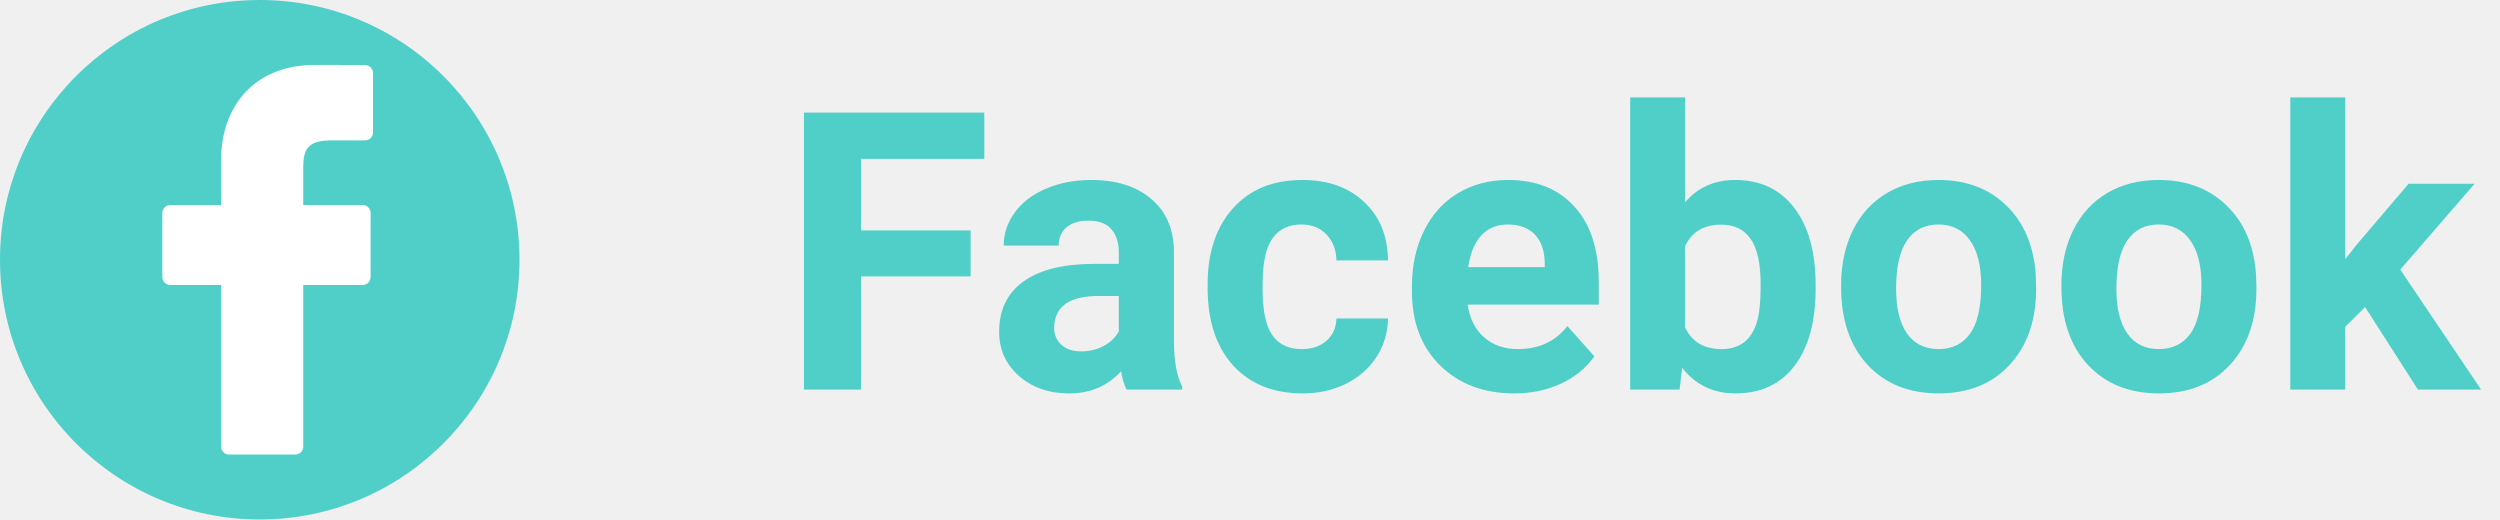
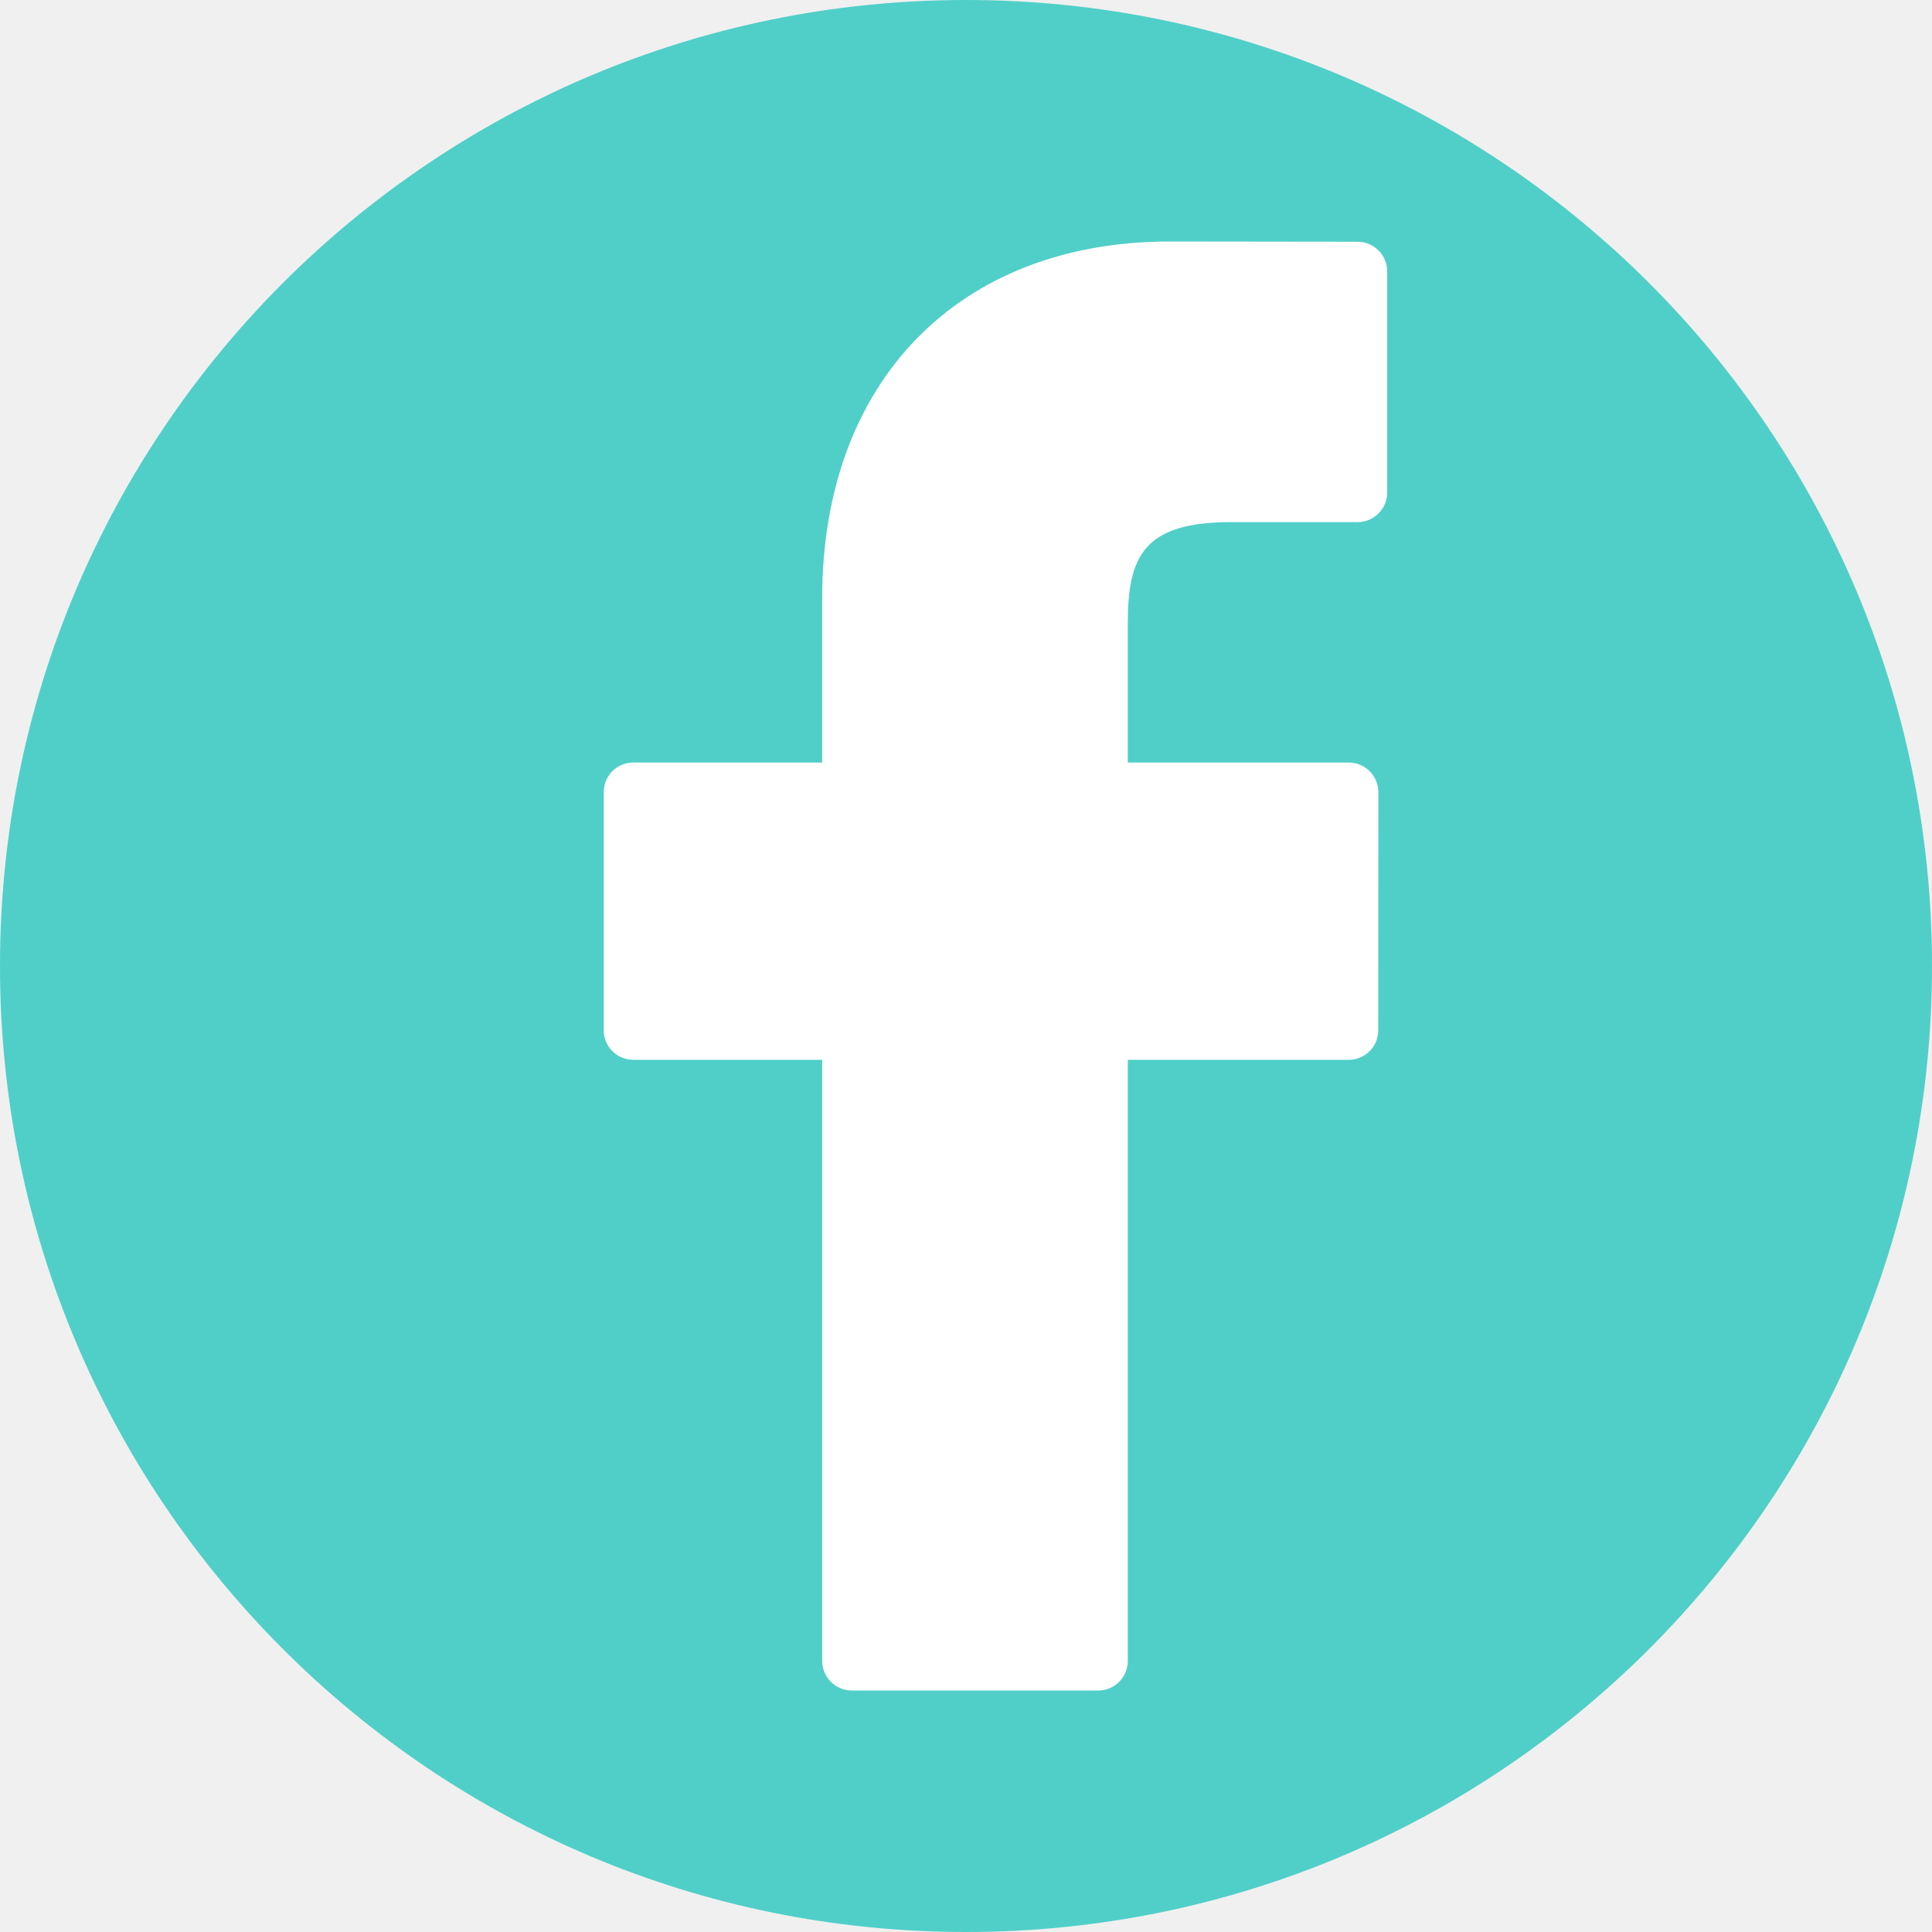
- <svg xmlns="http://www.w3.org/2000/svg" xmlns:xlink="http://www.w3.org/1999/xlink" width="77" height="16" viewBox="0 0 77 16" version="1.1">
-   <g id="Canvas" transform="translate(-15469 -586)">
-     <g id="Group">
-       <g id="Facebook">
-         <use xlink:href="#path0_fill" transform="translate(15485 586)" fill="#50cfc8" />
-       </g>
+ <svg xmlns="http://www.w3.org/2000/svg" xmlns:xlink="http://www.w3.org/1999/xlink" width="16" height="16" viewBox="0 0 16 16" version="1.1">
+   <g id="Canvas" transform="translate(-15661 -522)">
+     <g id="Group 2">
      <g id="Ellipse 7">
-         <use xlink:href="#path1_fill" transform="translate(15469 586)" fill="#50cfc8" />
+         <use xlink:href="#path0_fill" transform="translate(15661 522)" fill="#50cfc8" />
      </g>
      <g id="Group">
        <g id="Vector">
-           <use xlink:href="#path2_fill" transform="translate(15474 588)" fill="#FFFFFF" />
+           <use xlink:href="#path1_fill" transform="translate(15666 524)" fill="#FFFFFF" />
        </g>
      </g>
    </g>
  </g>
  <defs>
-     <path id="path0_fill" d="M 13.895 8.514L 10.52 8.514L 10.52 12L 8.762 12L 8.762 3.469L 14.316 3.469L 14.316 4.893L 10.52 4.893L 10.52 7.096L 13.895 7.096L 13.895 8.514ZM 18.699 12C 18.621 11.848 18.564 11.658 18.529 11.432C 18.119 11.889 17.586 12.117 16.93 12.117C 16.309 12.117 15.793 11.938 15.383 11.578C 14.977 11.219 14.773 10.766 14.773 10.219C 14.773 9.547 15.021 9.031 15.518 8.672C 16.018 8.312 16.738 8.131 17.68 8.127L 18.459 8.127L 18.459 7.764C 18.459 7.471 18.383 7.236 18.23 7.061C 18.082 6.885 17.846 6.797 17.521 6.797C 17.236 6.797 17.012 6.865 16.848 7.002C 16.688 7.139 16.607 7.326 16.607 7.564L 14.914 7.564C 14.914 7.197 15.027 6.857 15.254 6.545C 15.48 6.232 15.801 5.988 16.215 5.812C 16.629 5.633 17.094 5.543 17.609 5.543C 18.391 5.543 19.01 5.74 19.467 6.135C 19.928 6.525 20.158 7.076 20.158 7.787L 20.158 10.535C 20.162 11.137 20.246 11.592 20.41 11.9L 20.41 12L 18.699 12ZM 17.299 10.822C 17.549 10.822 17.779 10.768 17.99 10.658C 18.201 10.545 18.357 10.395 18.459 10.207L 18.459 9.117L 17.826 9.117C 16.979 9.117 16.527 9.41 16.473 9.996L 16.467 10.096C 16.467 10.307 16.541 10.48 16.689 10.617C 16.838 10.754 17.041 10.822 17.299 10.822ZM 24.096 10.752C 24.408 10.752 24.662 10.666 24.857 10.494C 25.053 10.322 25.154 10.094 25.162 9.809L 26.75 9.809C 26.746 10.238 26.629 10.633 26.398 10.992C 26.168 11.348 25.852 11.625 25.449 11.824C 25.051 12.02 24.609 12.117 24.125 12.117C 23.219 12.117 22.504 11.83 21.98 11.256C 21.457 10.678 21.195 9.881 21.195 8.865L 21.195 8.754C 21.195 7.777 21.455 6.998 21.975 6.416C 22.494 5.834 23.207 5.543 24.113 5.543C 24.906 5.543 25.541 5.77 26.018 6.223C 26.498 6.672 26.742 7.271 26.75 8.021L 25.162 8.021C 25.154 7.693 25.053 7.428 24.857 7.225C 24.662 7.018 24.404 6.914 24.084 6.914C 23.689 6.914 23.391 7.059 23.188 7.348C 22.988 7.633 22.889 8.098 22.889 8.742L 22.889 8.918C 22.889 9.57 22.988 10.039 23.188 10.324C 23.387 10.609 23.689 10.752 24.096 10.752ZM 30.635 12.117C 29.705 12.117 28.947 11.832 28.361 11.262C 27.779 10.691 27.488 9.932 27.488 8.982L 27.488 8.818C 27.488 8.182 27.611 7.613 27.857 7.113C 28.104 6.609 28.451 6.223 28.9 5.953C 29.354 5.68 29.869 5.543 30.447 5.543C 31.314 5.543 31.996 5.816 32.492 6.363C 32.992 6.91 33.242 7.686 33.242 8.689L 33.242 9.381L 29.205 9.381C 29.26 9.795 29.424 10.127 29.697 10.377C 29.975 10.627 30.324 10.752 30.746 10.752C 31.398 10.752 31.908 10.516 32.275 10.043L 33.107 10.975C 32.853 11.334 32.51 11.615 32.076 11.818C 31.643 12.018 31.162 12.117 30.635 12.117ZM 30.441 6.914C 30.105 6.914 29.832 7.027 29.621 7.254C 29.414 7.48 29.281 7.805 29.223 8.227L 31.578 8.227L 31.578 8.092C 31.57 7.717 31.469 7.428 31.273 7.225C 31.078 7.018 30.801 6.914 30.441 6.914ZM 39.922 8.889C 39.922 9.904 39.705 10.697 39.272 11.268C 38.838 11.834 38.232 12.117 37.455 12.117C 36.768 12.117 36.219 11.854 35.809 11.326L 35.732 12L 34.209 12L 34.209 3L 35.902 3L 35.902 6.229C 36.293 5.771 36.807 5.543 37.443 5.543C 38.217 5.543 38.822 5.828 39.26 6.398C 39.701 6.965 39.922 7.764 39.922 8.795L 39.922 8.889ZM 38.228 8.766C 38.228 8.125 38.127 7.658 37.924 7.365C 37.721 7.068 37.418 6.92 37.016 6.92C 36.477 6.92 36.105 7.141 35.902 7.582L 35.902 10.084C 36.109 10.529 36.484 10.752 37.027 10.752C 37.574 10.752 37.934 10.482 38.105 9.943C 38.188 9.686 38.228 9.293 38.228 8.766ZM 40.707 8.771C 40.707 8.143 40.828 7.582 41.07 7.09C 41.312 6.598 41.66 6.217 42.113 5.947C 42.57 5.678 43.1 5.543 43.701 5.543C 44.557 5.543 45.254 5.805 45.793 6.328C 46.336 6.852 46.639 7.562 46.701 8.461L 46.713 8.895C 46.713 9.867 46.441 10.648 45.898 11.238C 45.355 11.824 44.627 12.117 43.713 12.117C 42.799 12.117 42.068 11.824 41.522 11.238C 40.978 10.652 40.707 9.855 40.707 8.848L 40.707 8.771ZM 42.4 8.895C 42.4 9.496 42.514 9.957 42.74 10.277C 42.967 10.594 43.291 10.752 43.713 10.752C 44.123 10.752 44.443 10.596 44.674 10.283C 44.904 9.967 45.02 9.463 45.02 8.771C 45.02 8.182 44.904 7.725 44.674 7.4C 44.443 7.076 44.119 6.914 43.701 6.914C 43.287 6.914 42.967 7.076 42.74 7.4C 42.514 7.721 42.4 8.219 42.4 8.895ZM 47.492 8.771C 47.492 8.143 47.613 7.582 47.855 7.09C 48.098 6.598 48.445 6.217 48.898 5.947C 49.355 5.678 49.885 5.543 50.486 5.543C 51.342 5.543 52.039 5.805 52.578 6.328C 53.121 6.852 53.424 7.562 53.486 8.461L 53.498 8.895C 53.498 9.867 53.227 10.648 52.684 11.238C 52.141 11.824 51.412 12.117 50.498 12.117C 49.584 12.117 48.853 11.824 48.307 11.238C 47.764 10.652 47.492 9.855 47.492 8.848L 47.492 8.771ZM 49.185 8.895C 49.185 9.496 49.299 9.957 49.525 10.277C 49.752 10.594 50.076 10.752 50.498 10.752C 50.908 10.752 51.228 10.596 51.459 10.283C 51.69 9.967 51.805 9.463 51.805 8.771C 51.805 8.182 51.69 7.725 51.459 7.4C 51.228 7.076 50.904 6.914 50.486 6.914C 50.072 6.914 49.752 7.076 49.525 7.4C 49.299 7.721 49.185 8.219 49.185 8.895ZM 56.844 9.457L 56.234 10.066L 56.234 12L 54.541 12L 54.541 3L 56.234 3L 56.234 7.986L 56.562 7.564L 58.185 5.66L 60.219 5.66L 57.928 8.303L 60.418 12L 58.473 12L 56.844 9.457Z" />
-     <path id="path1_fill" d="M 16 8C 16 12.418 12.418 16 8 16C 3.582 16 0 12.418 0 8C 0 3.582 3.582 0 8 0C 12.418 0 16 3.582 16 8Z" />
-     <path id="path2_fill" d="M 6.244 0.002L 4.687 0C 2.939 0 1.809 1.159 1.809 2.953L 1.809 4.315L 0.245 4.315C 0.109 4.315 -4.1908e-08 4.424 -4.1908e-08 4.56L -4.1908e-08 6.533C -4.1908e-08 6.668 0.11 6.777 0.245 6.777L 1.809 6.777L 1.809 11.755C 1.809 11.89 1.919 12 2.054 12L 4.095 12C 4.231 12 4.34 11.89 4.34 11.755L 4.34 6.777L 6.169 6.777C 6.305 6.777 6.414 6.668 6.414 6.533L 6.415 4.56C 6.415 4.495 6.389 4.433 6.343 4.387C 6.297 4.341 6.235 4.315 6.17 4.315L 4.34 4.315L 4.34 3.161C 4.34 2.606 4.472 2.324 5.195 2.324L 6.243 2.324C 6.378 2.324 6.488 2.214 6.488 2.079L 6.488 0.247C 6.488 0.112 6.378 0.003 6.244 0.002Z" />
+     <path id="path0_fill" d="M 16 8C 16 12.418 12.418 16 8 16C 3.582 16 0 12.418 0 8C 0 3.582 3.582 0 8 0C 12.418 0 16 3.582 16 8Z" />
+     <path id="path1_fill" d="M 6.244 0.002L 4.687 0C 2.939 0 1.809 1.159 1.809 2.953L 1.809 4.315L 0.245 4.315C 0.109 4.315 -4.1908e-08 4.424 -4.1908e-08 4.56L -4.1908e-08 6.533C -4.1908e-08 6.668 0.11 6.777 0.245 6.777L 1.809 6.777L 1.809 11.755C 1.809 11.89 1.919 12 2.054 12L 4.095 12C 4.231 12 4.34 11.89 4.34 11.755L 4.34 6.777L 6.169 6.777C 6.305 6.777 6.414 6.668 6.414 6.533L 6.415 4.56C 6.415 4.495 6.389 4.433 6.343 4.387C 6.297 4.341 6.235 4.315 6.17 4.315L 4.34 4.315L 4.34 3.161C 4.34 2.606 4.472 2.324 5.195 2.324L 6.243 2.324C 6.378 2.324 6.488 2.214 6.488 2.079L 6.488 0.247C 6.488 0.112 6.378 0.003 6.244 0.002Z" />
  </defs>
</svg>
